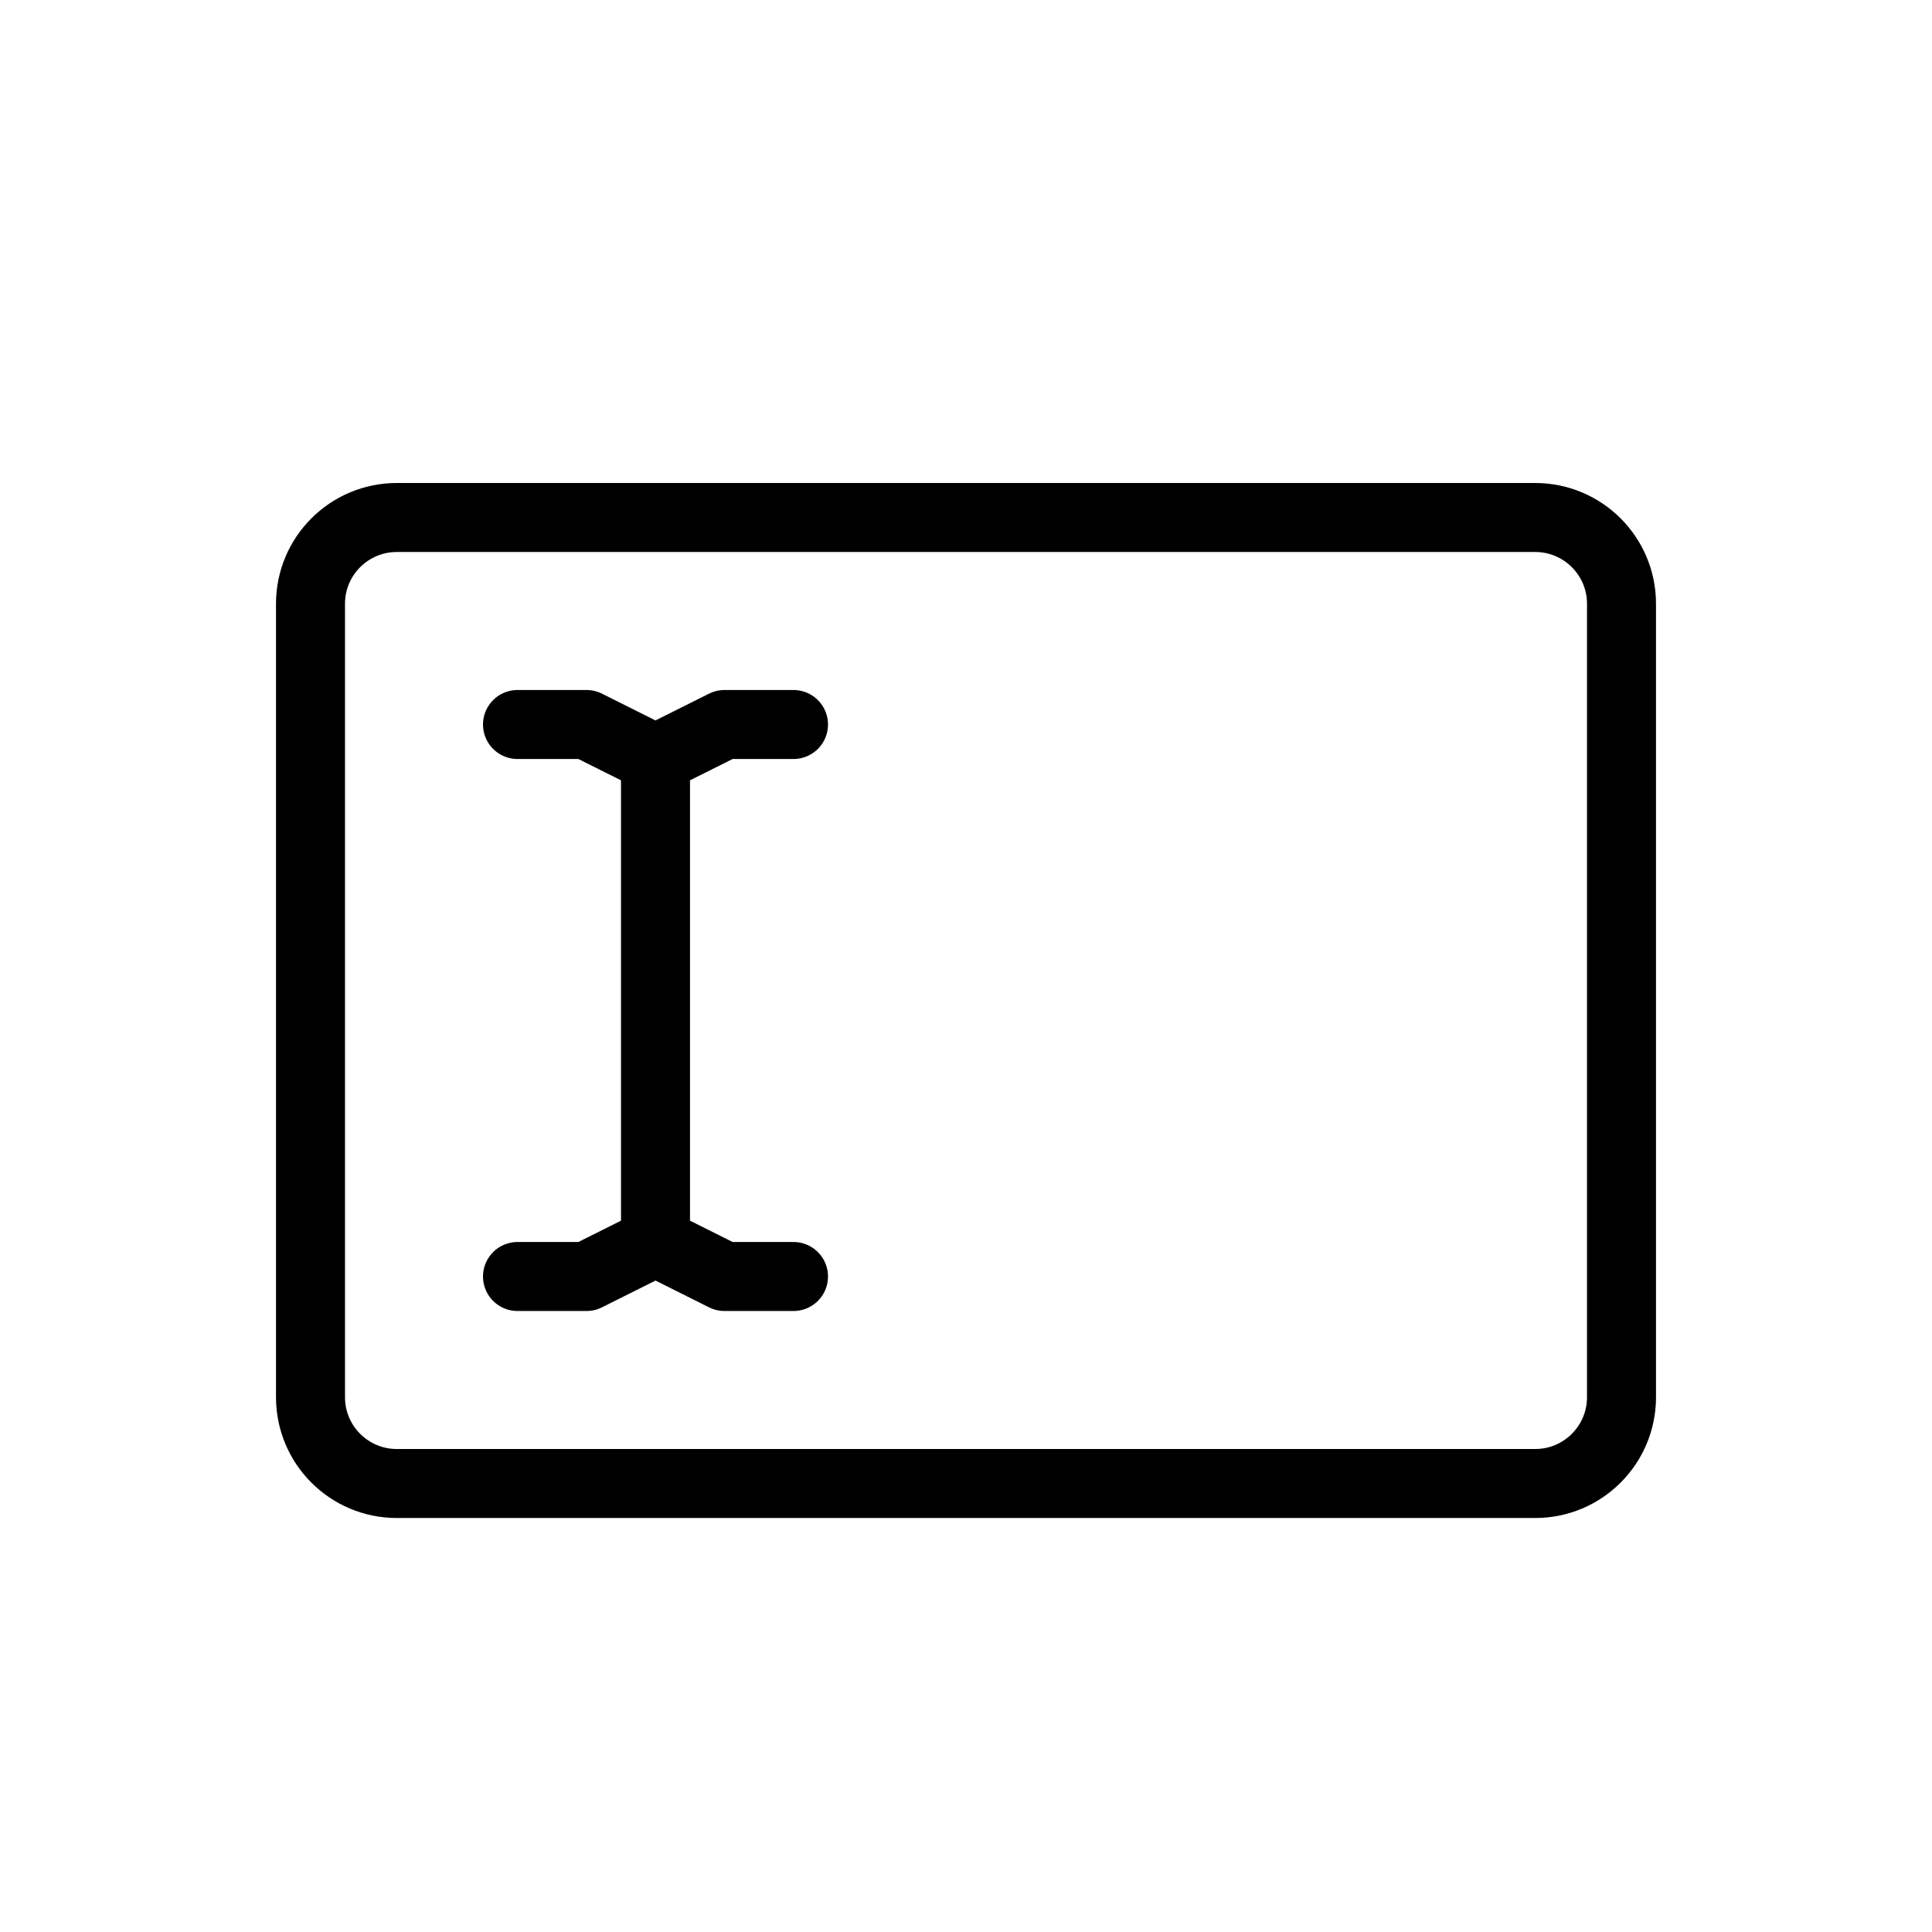
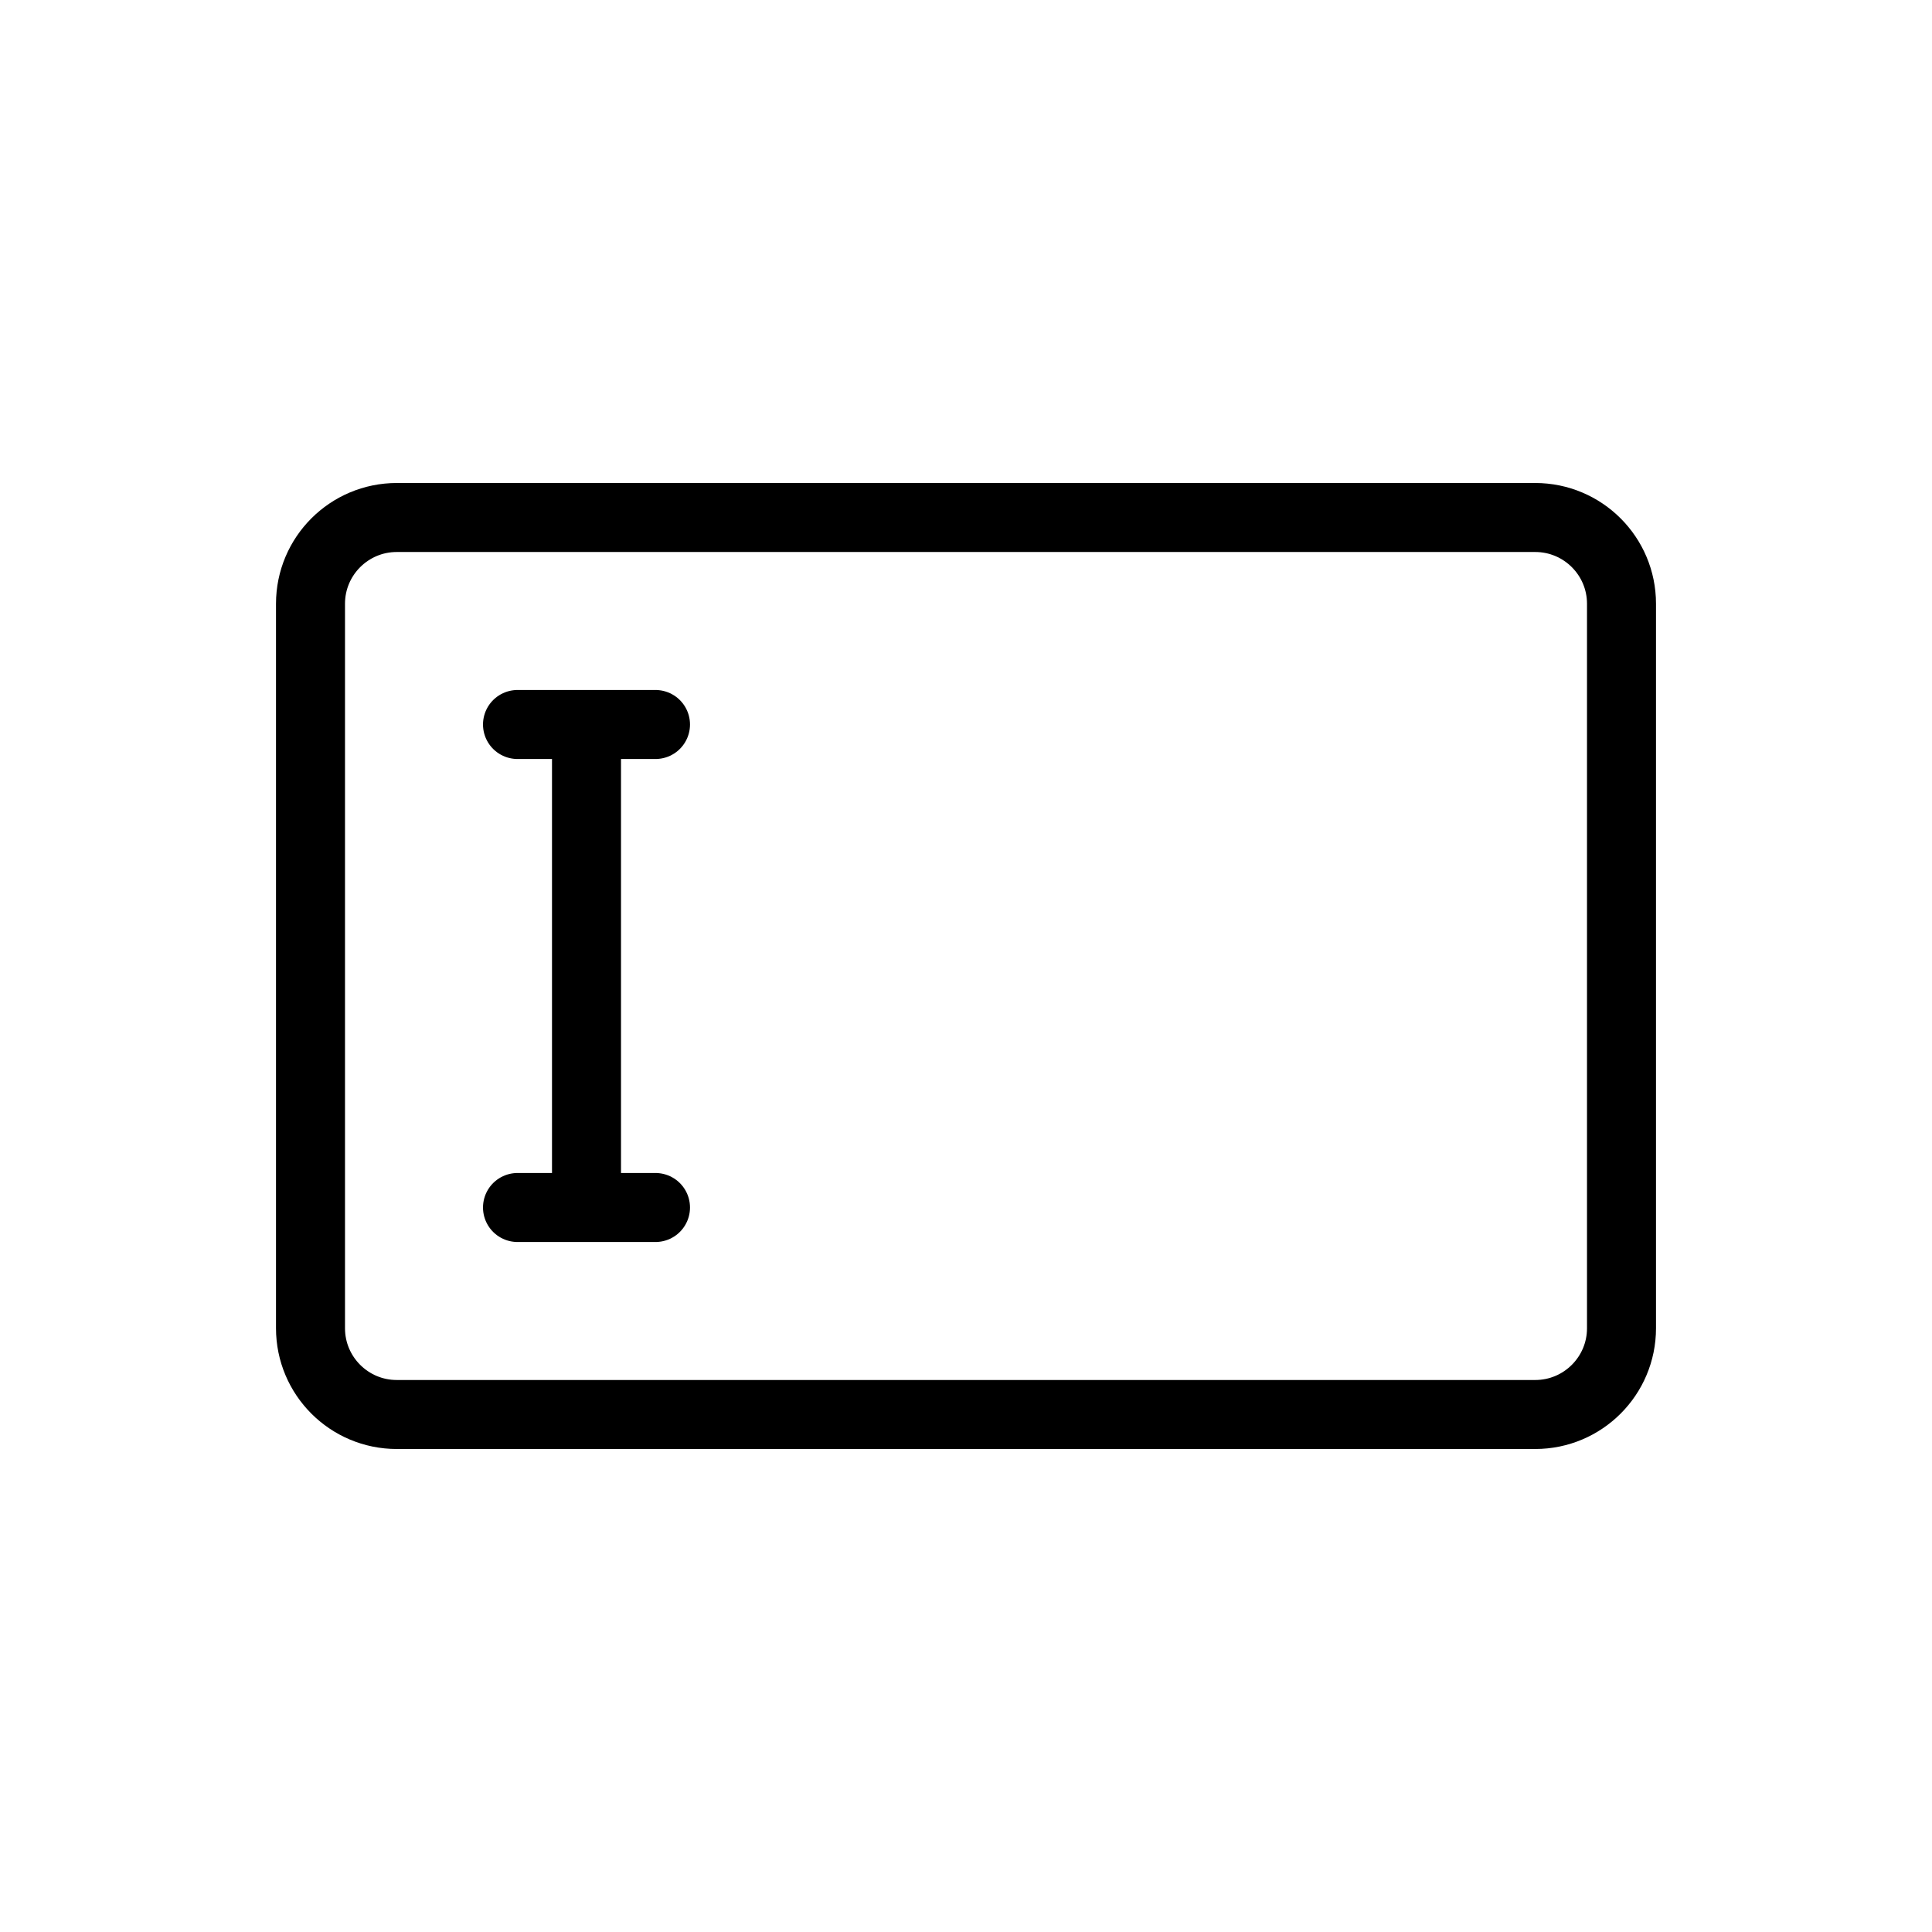
<svg xmlns="http://www.w3.org/2000/svg" width="28" height="28" viewBox="0 0 28 28" stroke="currentColor" stroke-linecap="round" stroke-linejoin="round" fill="none">
-   <path d="M9.5 11v7m0-7 1-.5h1m-2 .5-1-.5h-1m2 7.5 1 .5h1m-2-.5-1 .5h-1" class="icon-stroke-gray-primary" />
-   <path d="M23.5 20.25V8.75c0-.69-.56-1.25-1.25-1.25H5.75c-.69 0-1.25.56-1.25 1.25v11.5c0 .69.56 1.25 1.25 1.25h16.5c.69 0 1.25-.56 1.25-1.25Z" class="icon-stroke-blue-primary" />
+   <path d="M8.5 10.5v7m0-7h1m-1 0h-1m1 7h1m-1 0h-1m16-8.75v10.5c0 .69-.56 1.25-1.25 1.25H5.75c-.69 0-1.25-.56-1.25-1.25V8.75c0-.69.56-1.25 1.25-1.25h16.5c.69 0 1.25.56 1.25 1.25Z" class="icon-stroke-gray-primary" />
</svg>
